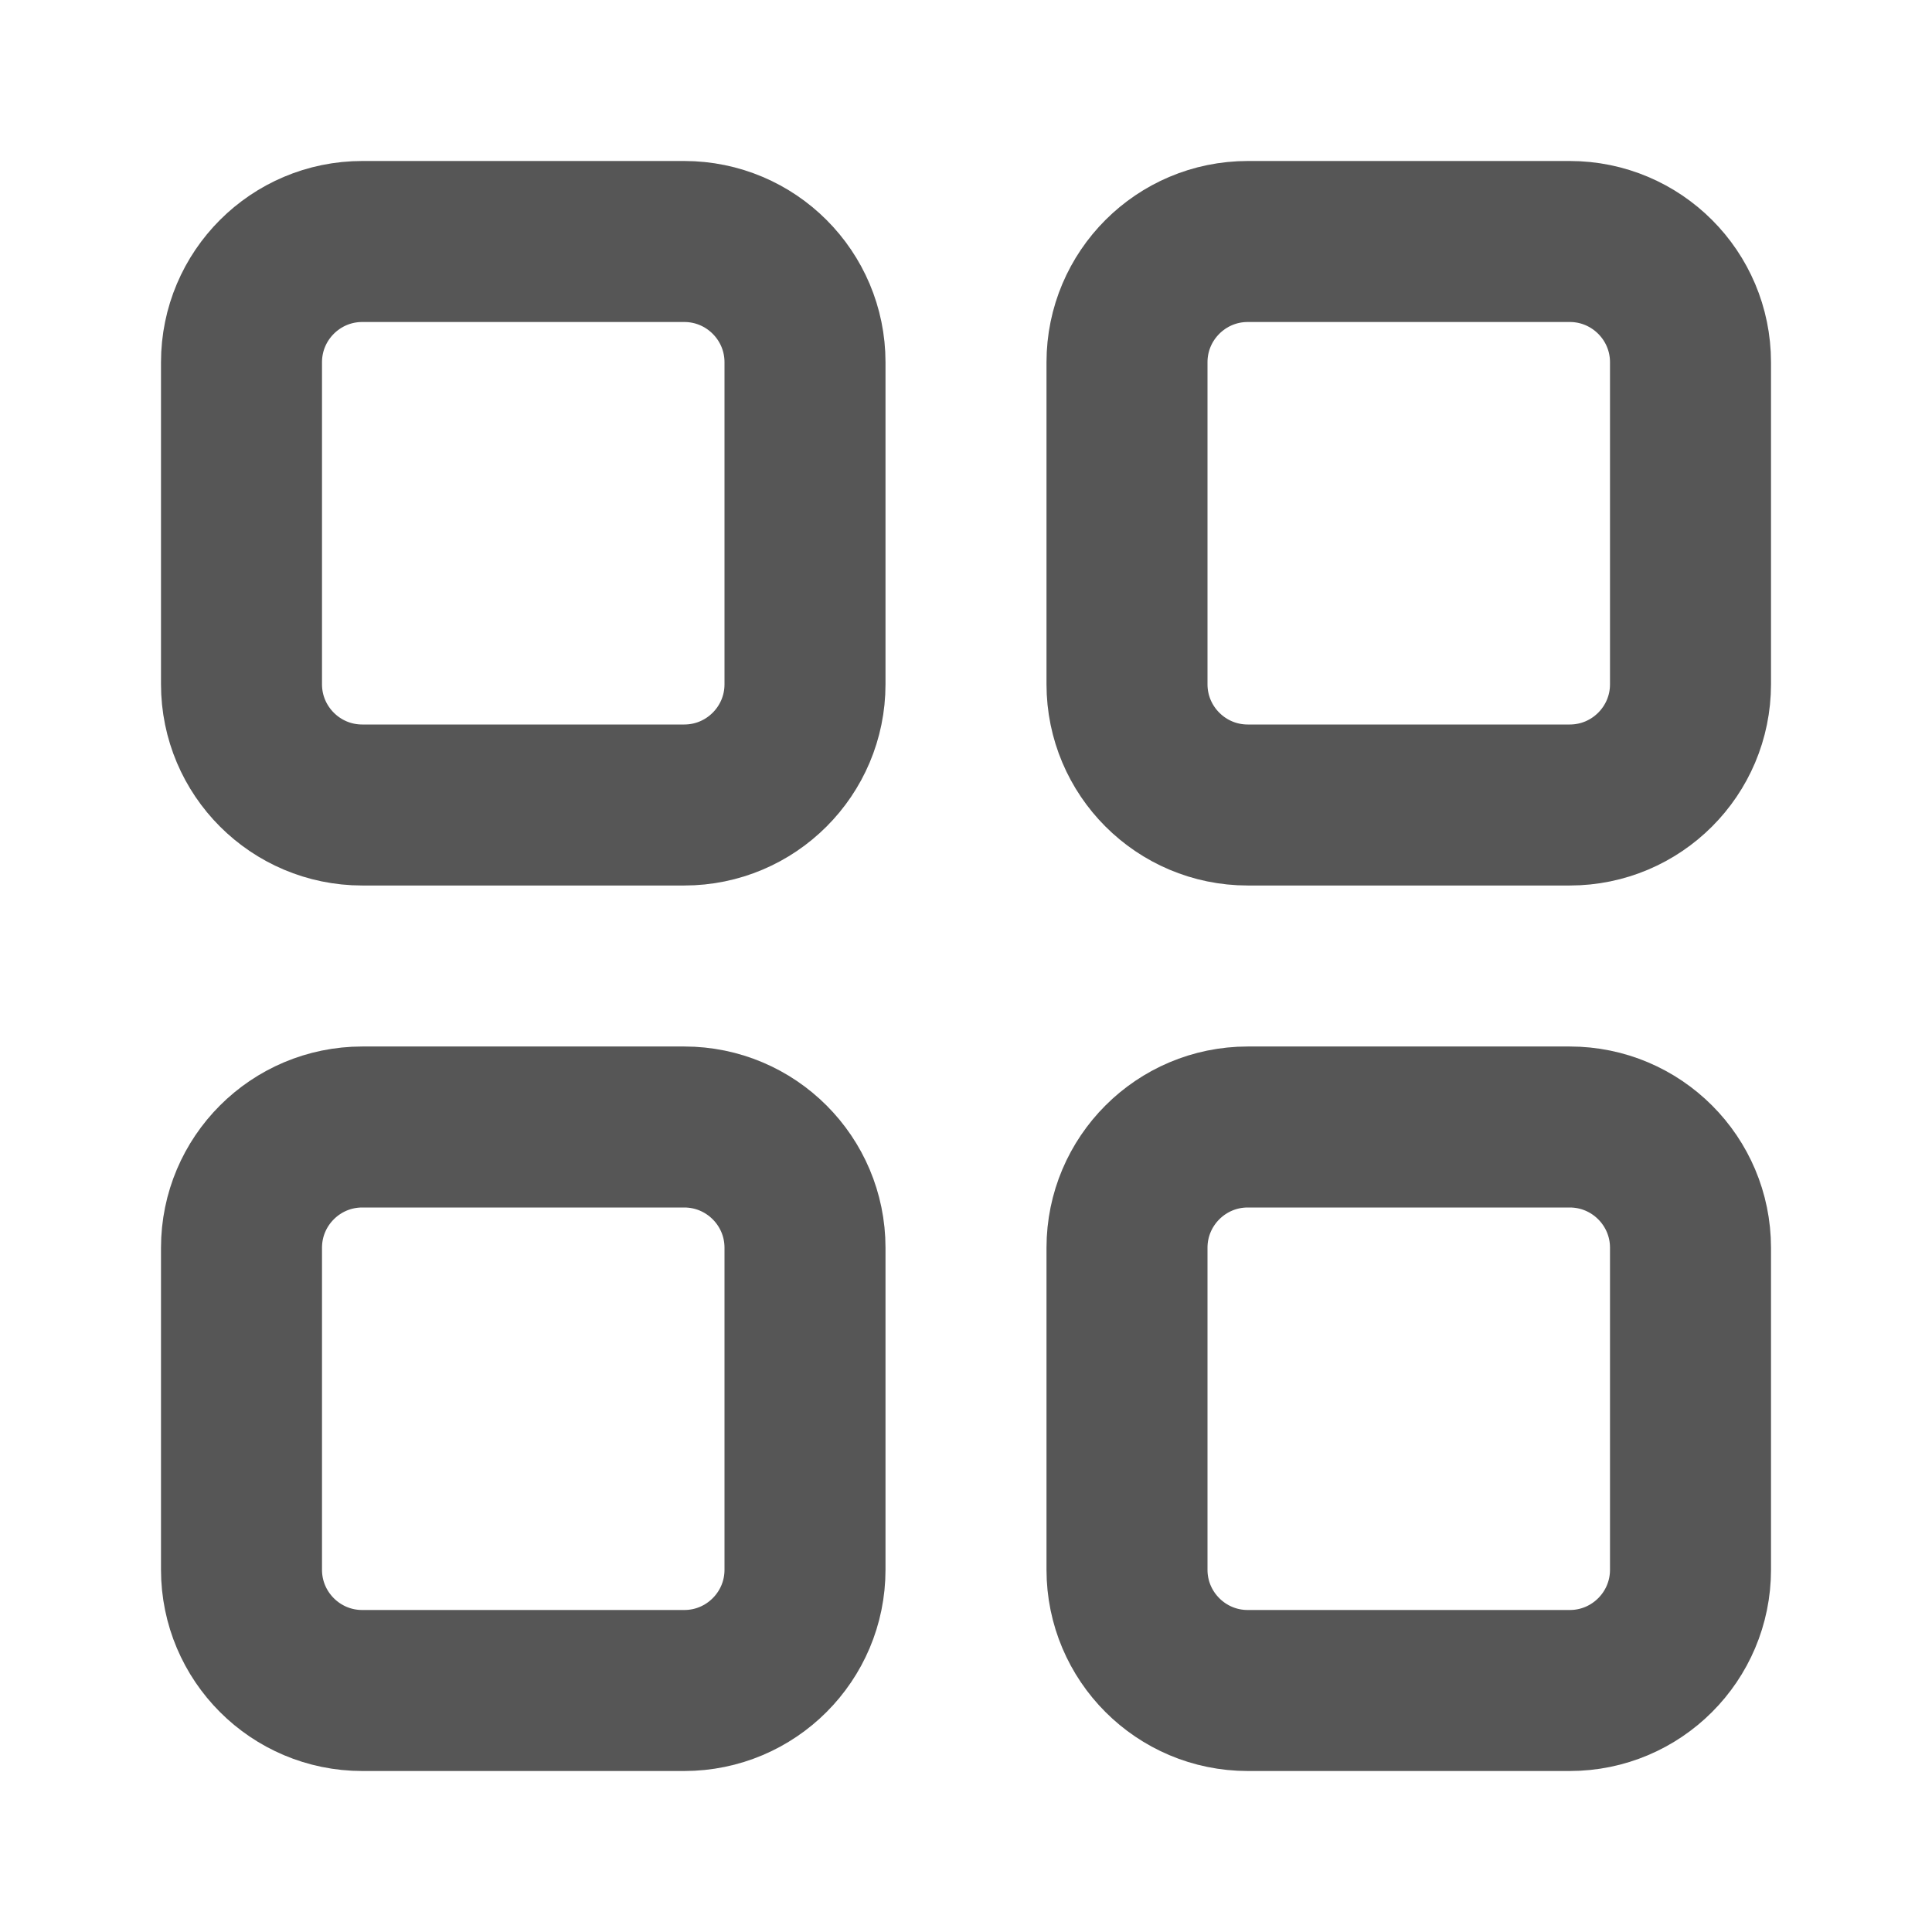
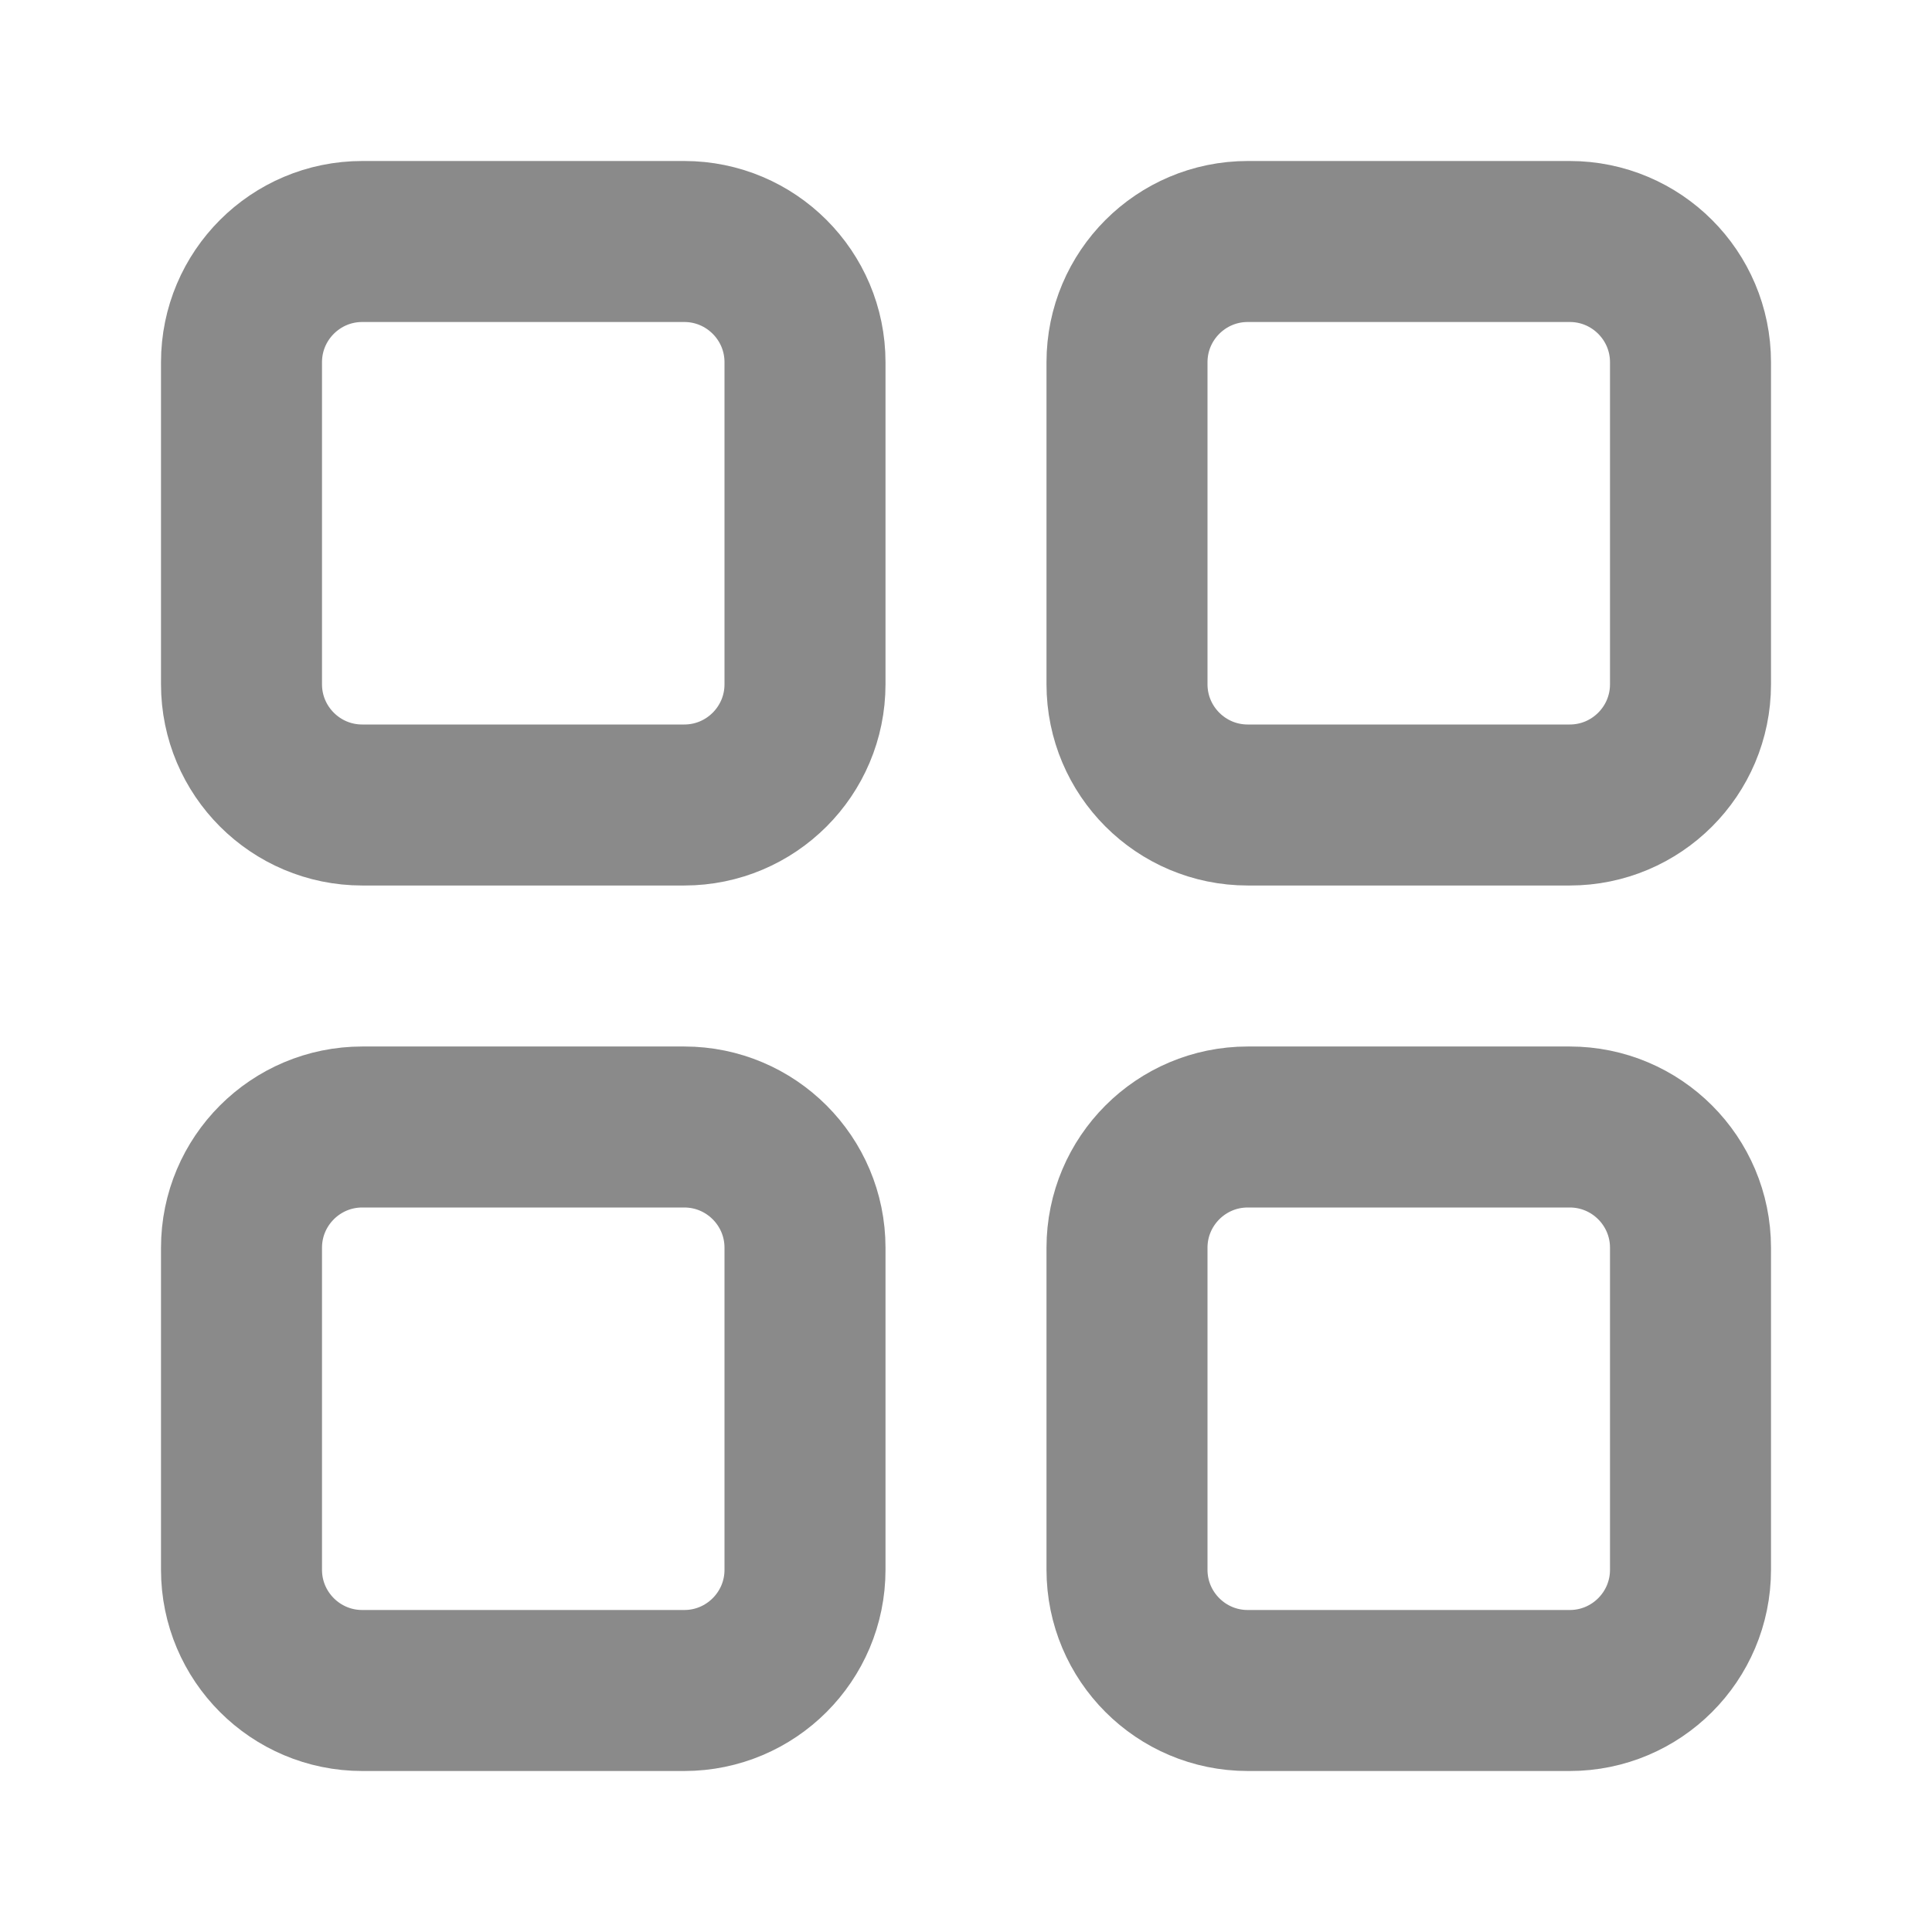
- <svg xmlns="http://www.w3.org/2000/svg" width="24" height="24" viewBox="0 0 24 24" fill="none">
-   <path d="M4.5 3H8.5C9.328 3 10 3.672 10 4.5V8.5C10 9.328 9.328 10 8.5 10H4.5C3.672 10 3 9.328 3 8.5V4.5C3 3.672 3.672 3 4.5 3Z" stroke-width="2" stroke-linecap="round" stroke-linejoin="round" stroke="#565656" />
-   <path d="M15.5 3H19.5C20.328 3 21 3.672 21 4.5V8.5C21 9.328 20.328 10 19.5 10H15.5C14.672 10 14 9.328 14 8.5V4.5C14 3.672 14.672 3 15.5 3Z" stroke-width="2" stroke-linecap="round" stroke-linejoin="round" stroke="#565656" />
-   <path d="M4.5 14H8.5C9.328 14 10 14.672 10 15.5V19.5C10 20.328 9.328 21 8.5 21H4.5C3.672 21 3 20.328 3 19.5V15.5C3 14.672 3.672 14 4.5 14Z" stroke-width="2" stroke-linecap="round" stroke-linejoin="round" stroke="#565656" />
-   <path d="M15.5 14H19.5C20.328 14 21 14.672 21 15.5V19.5C21 20.328 20.328 21 19.5 21H15.5C14.672 21 14 20.328 14 19.5V15.5C14 14.672 14.672 14 15.5 14Z" stroke-width="2" stroke-linecap="round" stroke-linejoin="round" stroke="#565656" />
+ <svg xmlns="http://www.w3.org/2000/svg" preserveAspectRatio="none" overflow="visible" style="display: block;" width="24" height="24" viewBox="0 0 24 24" fill="none">
+   <g id="Frame">
+     <path id="Vector" d="M4.5 3H8.5C9.328 3 10 3.672 10 4.5V8.5C10 9.328 9.328 10 8.5 10H4.5C3.672 10 3 9.328 3 8.5V4.5C3 3.672 3.672 3 4.5 3Z" stroke-width="2" stroke-linecap="round" stroke-linejoin="round" stroke="#8A8A8A" />
+     <path id="Vector_2" d="M15.5 3H19.5C20.328 3 21 3.672 21 4.5V8.5C21 9.328 20.328 10 19.5 10H15.5C14.672 10 14 9.328 14 8.5V4.5C14 3.672 14.672 3 15.5 3Z" stroke-width="2" stroke-linecap="round" stroke-linejoin="round" stroke="#8A8A8A" />
+     <path id="Vector_3" d="M4.5 14H8.5C9.328 14 10 14.672 10 15.5V19.5C10 20.328 9.328 21 8.5 21H4.5C3.672 21 3 20.328 3 19.5V15.5C3 14.672 3.672 14 4.5 14Z" stroke-width="2" stroke-linecap="round" stroke-linejoin="round" stroke="#8A8A8A" />
+     <path id="Vector_4" d="M15.5 14H19.5C20.328 14 21 14.672 21 15.5V19.5C21 20.328 20.328 21 19.5 21H15.5C14.672 21 14 20.328 14 19.5V15.5C14 14.672 14.672 14 15.5 14Z" stroke-width="2" stroke-linecap="round" stroke-linejoin="round" stroke="#8A8A8A" />
+   </g>
</svg>
